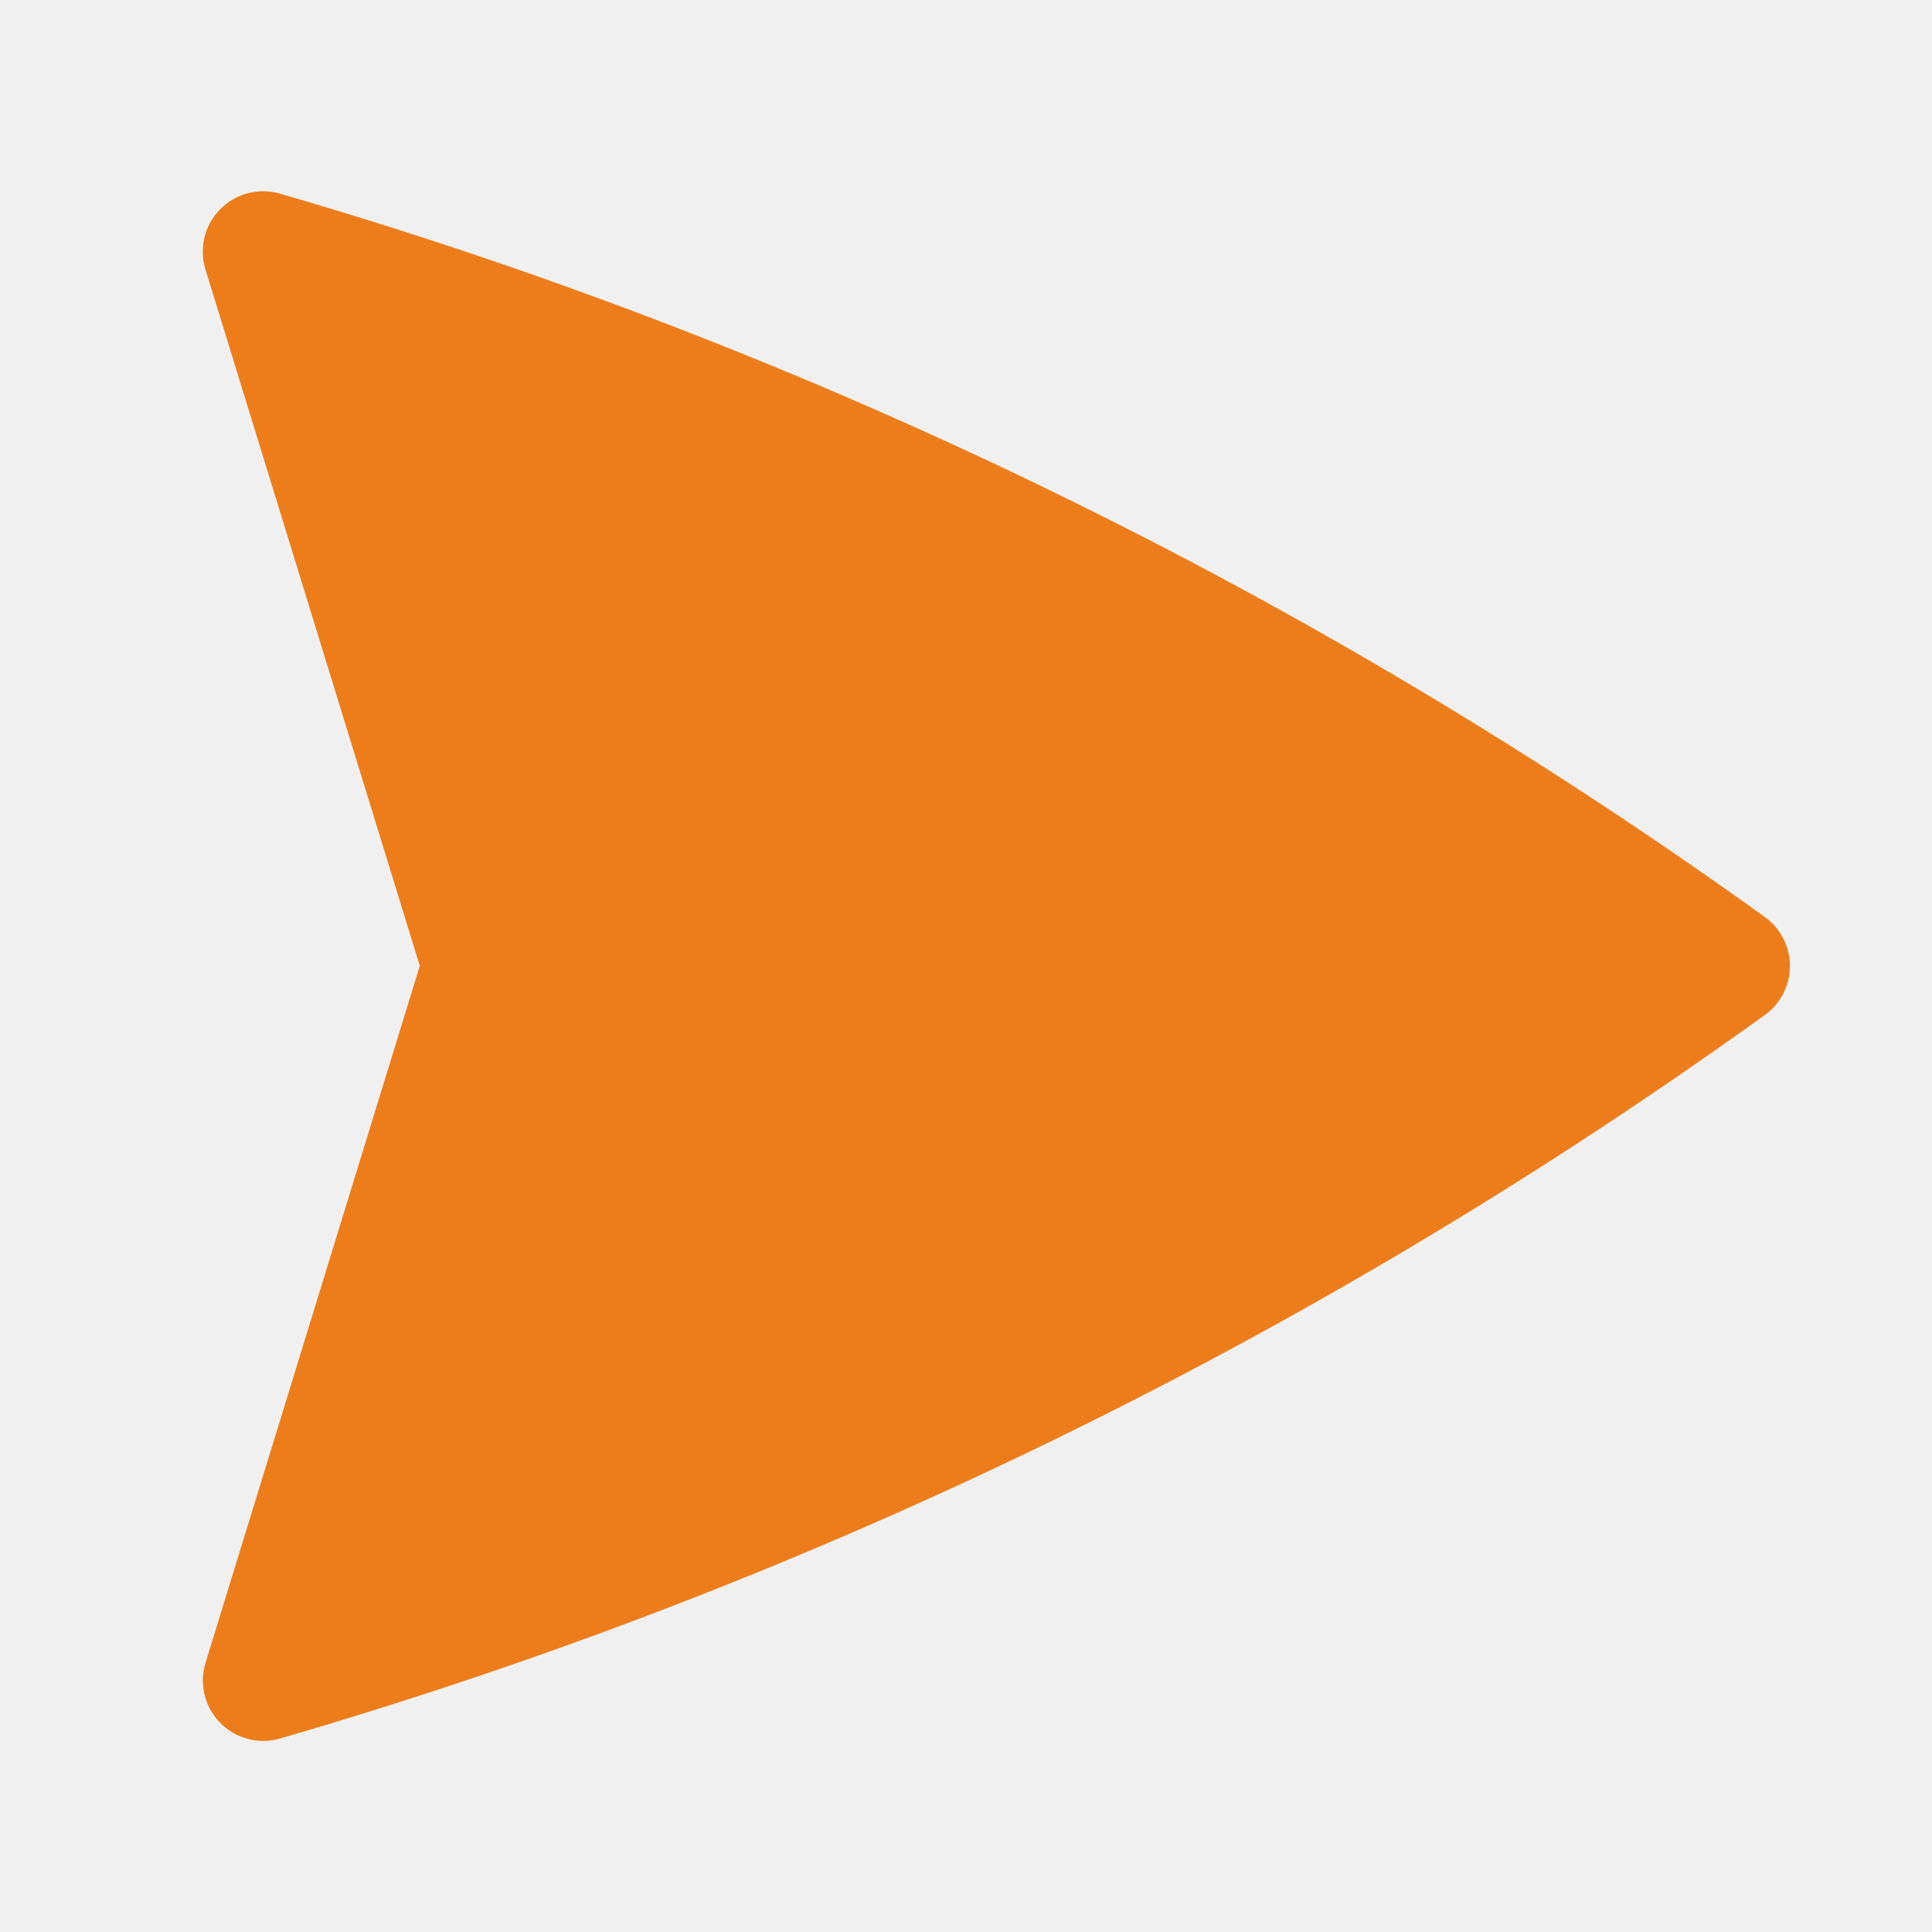
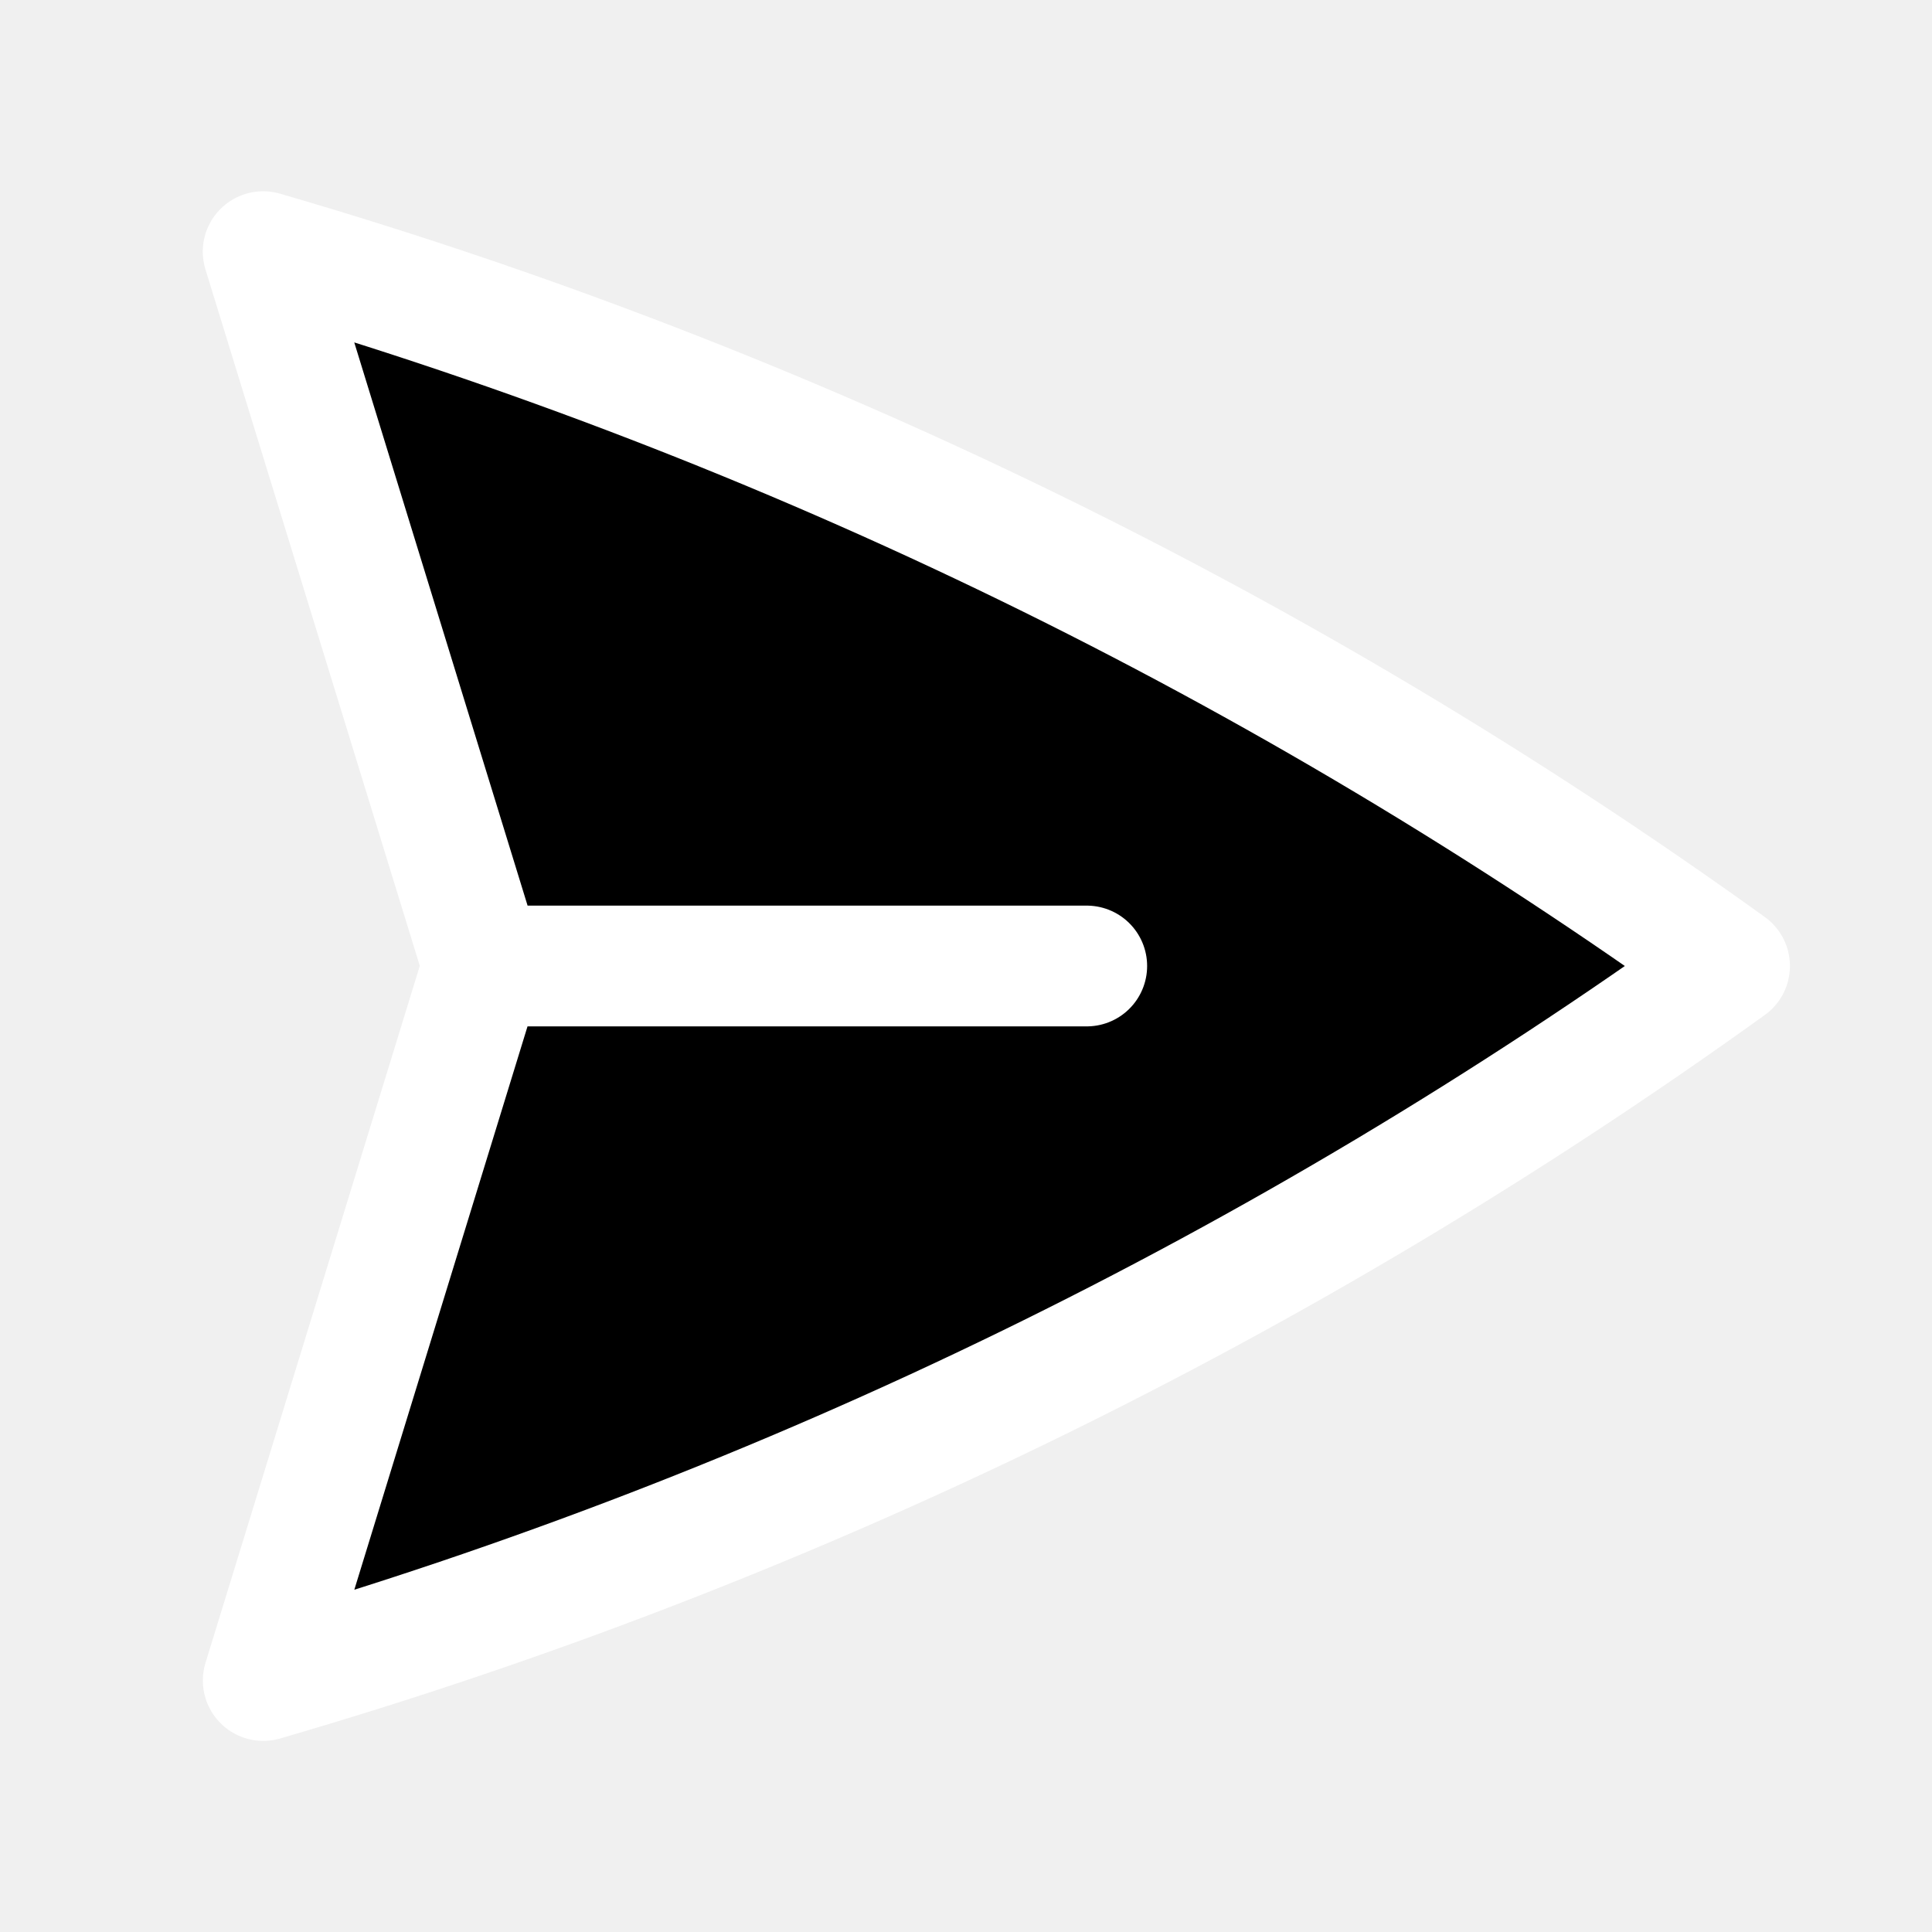
- <svg xmlns="http://www.w3.org/2000/svg" fill="#ED7D1C" viewBox="0 0 24 24" stroke-width="1.5" stroke="#ED7D1B" class="w-6 h-6">
+ <svg xmlns="http://www.w3.org/2000/svg" fill="" viewBox="0 0 24 24" stroke-width="1.5" stroke="#FFF" class="w-6 h-6">
  <path stroke-linecap="round" stroke-linejoin="round" d="M6 12L3.269 3.126A59.768 59.768 0 0121.485 12 59.77 59.77 0 013.27 20.876L5.999 12zm0 0h7.5" />
</svg>
